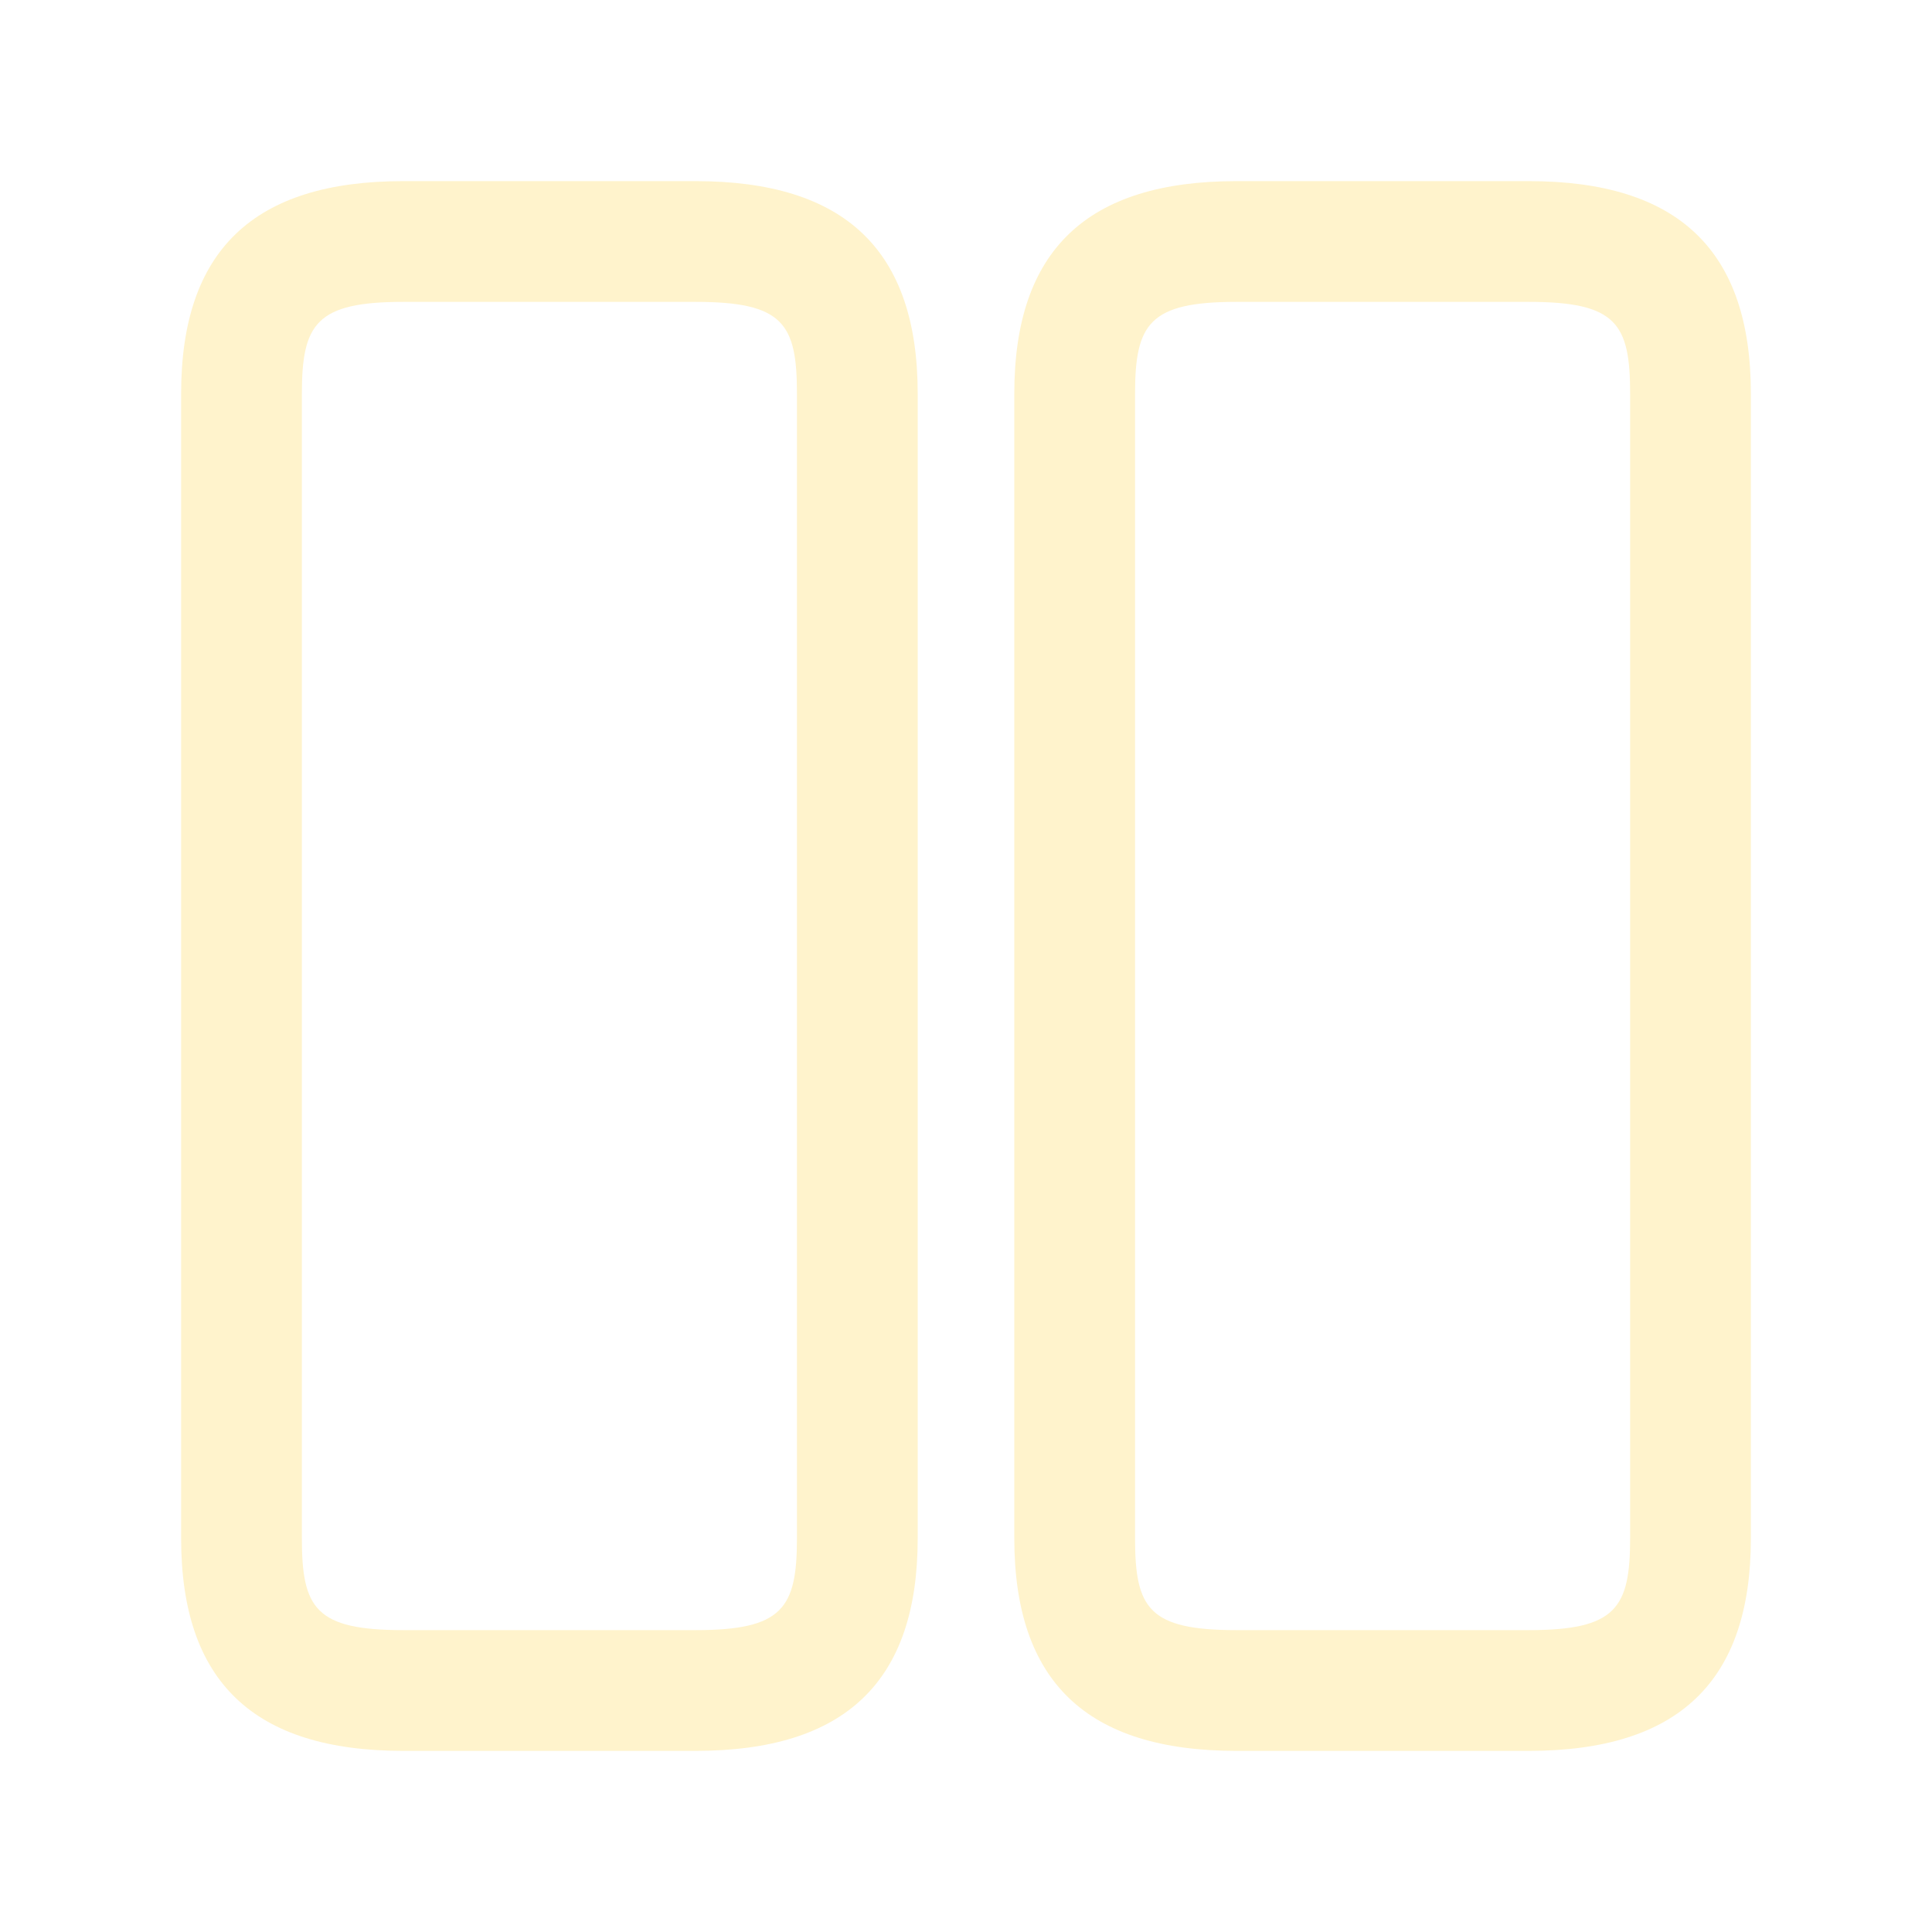
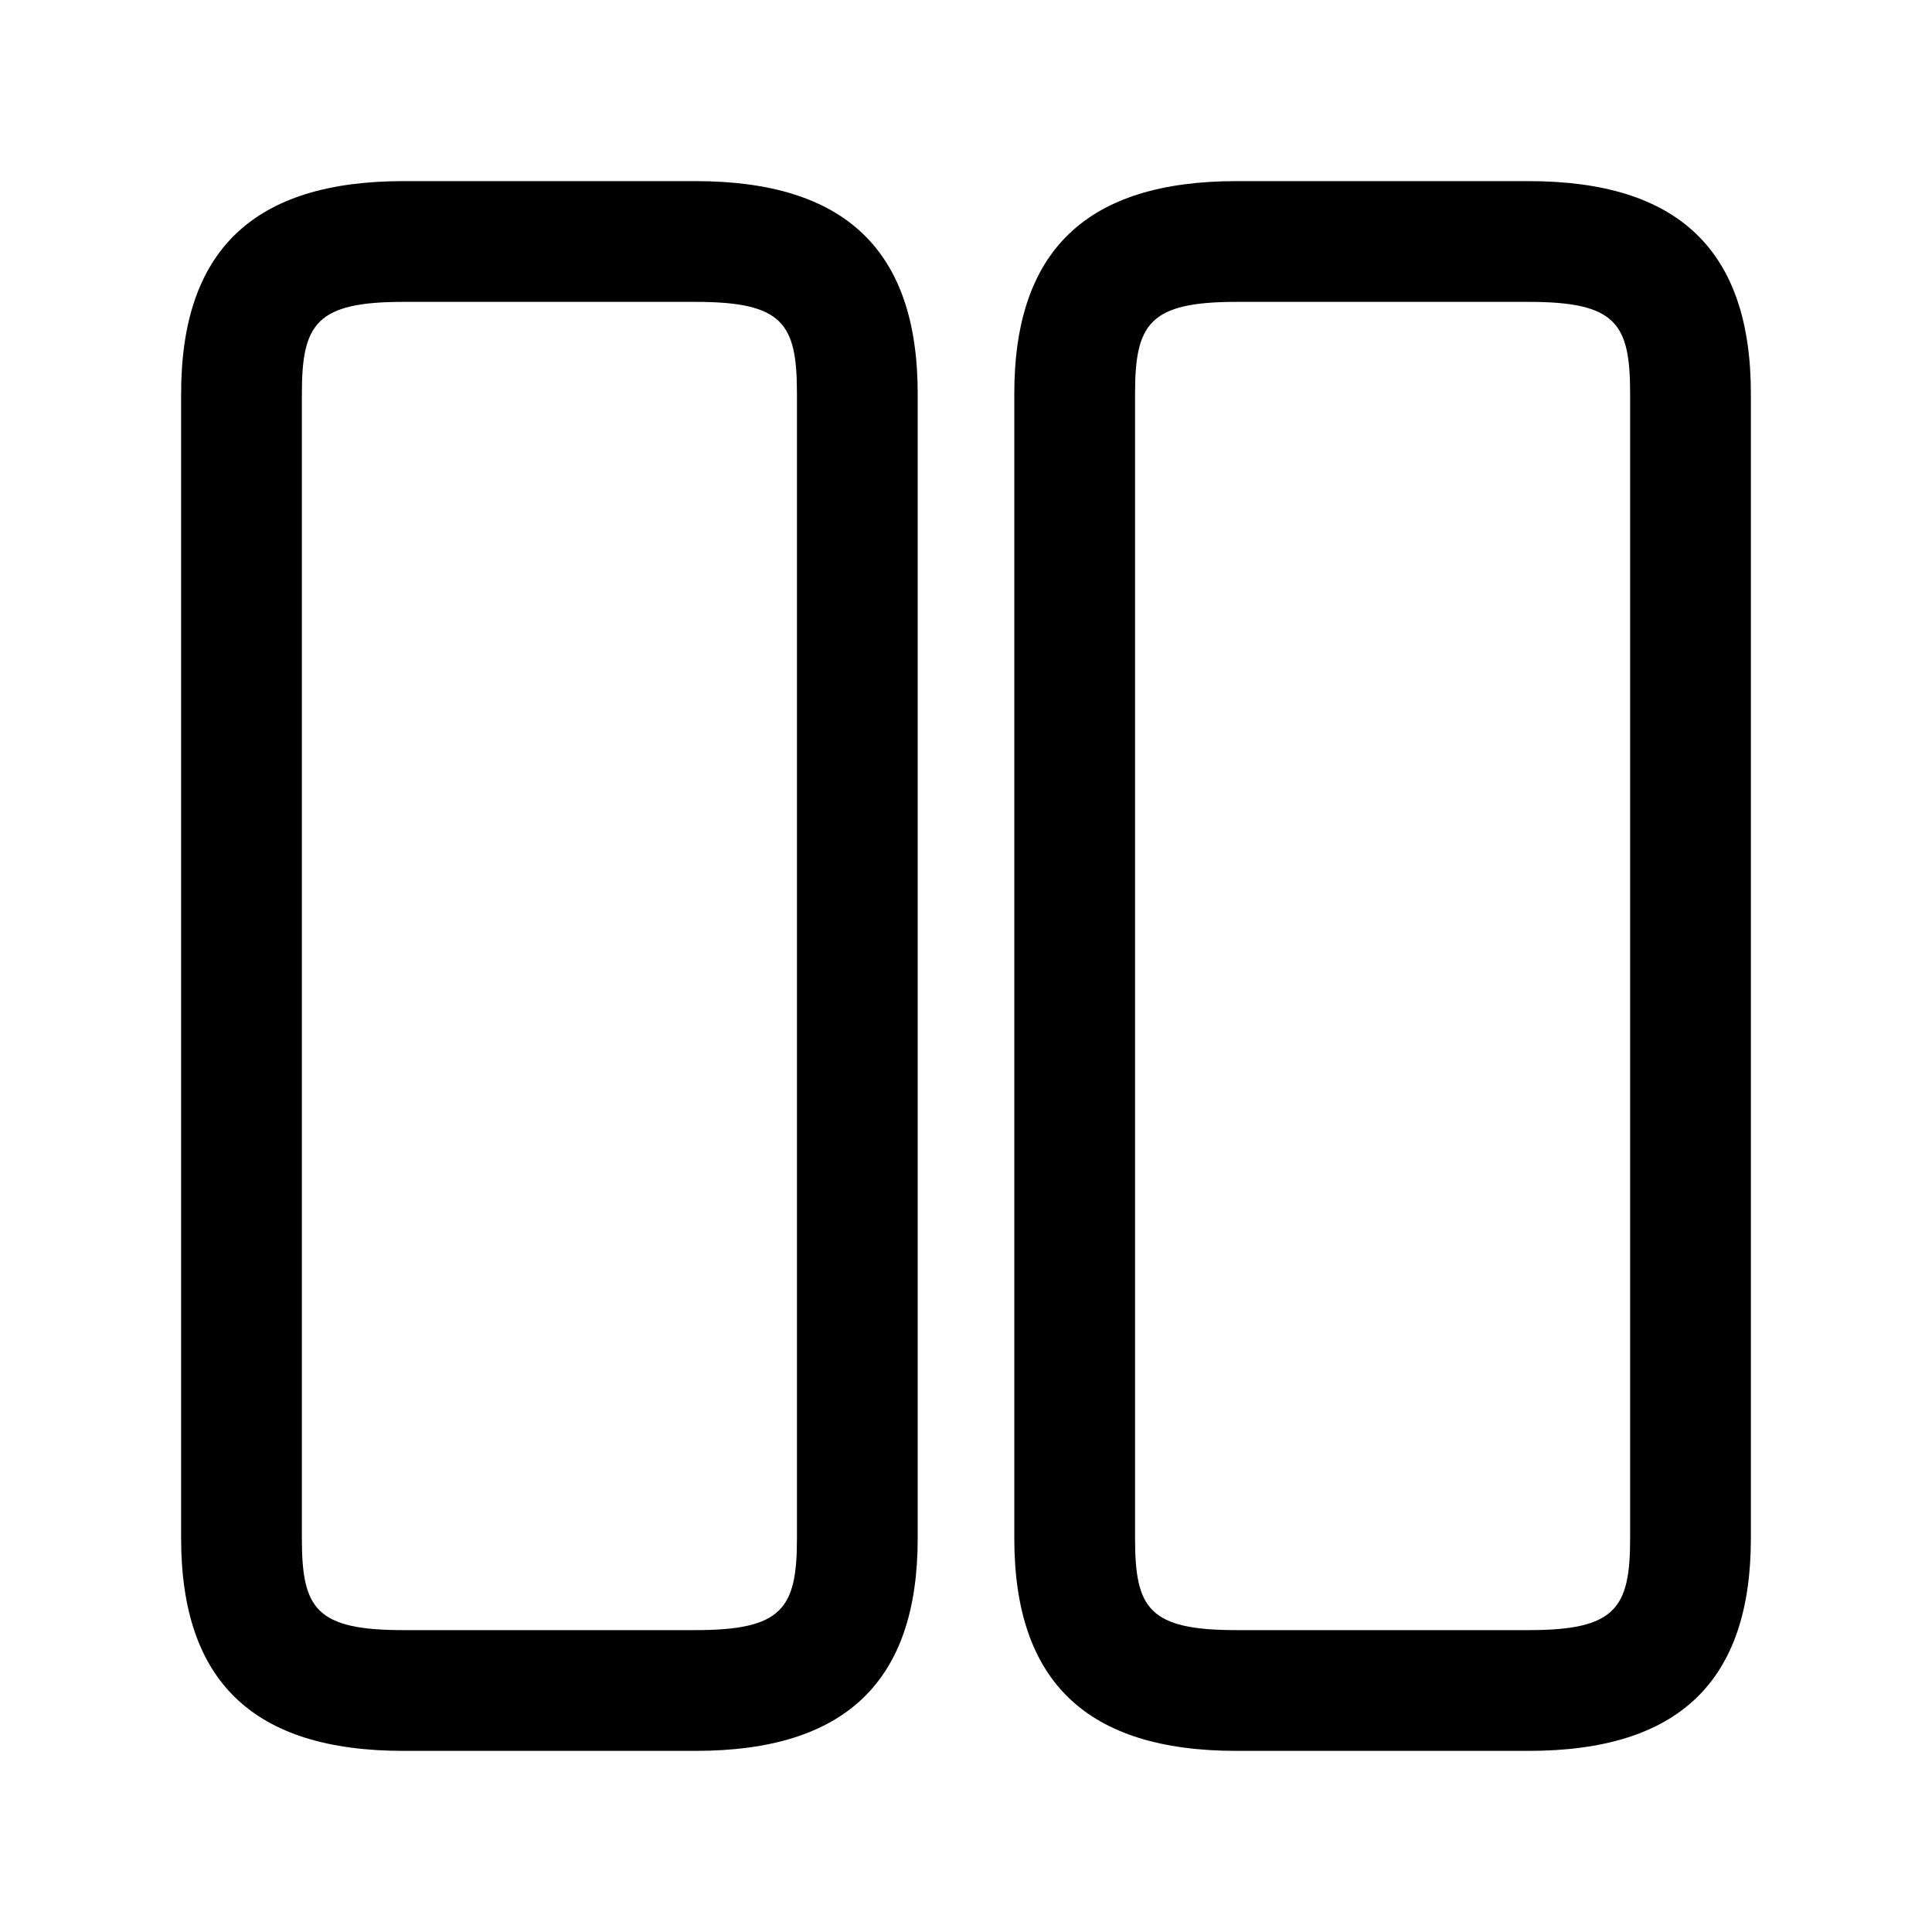
<svg xmlns="http://www.w3.org/2000/svg" width="24" height="24" viewBox="0 0 24 24">
  <defs>
-     <style>.a{fill:none;}.b{fill:#fff3cc;}</style>
+     <style>.a{fill:none;}.b{fill:#000000;}</style>
  </defs>
  <path class="a" d="M0,0H24V24H0Z" />
  <path class="b" d="M6.39,19.5H2.76C.9,19.5,0,18.64,0,16.86V2.64C0,.86.9,0,2.76,0H6.39C8.25,0,9.15.86,9.15,2.64V16.86C9.15,18.64,8.25,19.5,6.39,19.5ZM2.76,1.5c-1.08,0-1.26.27-1.26,1.14V16.86c0,.87.17,1.14,1.26,1.14H6.39c1.08,0,1.26-.27,1.26-1.14V2.64c0-.87-.17-1.14-1.26-1.14Z" transform="translate(2.25 2.25)" />
  <path class="b" d="M6.39,19.5H2.76C.9,19.5,0,18.64,0,16.86V2.64C0,.86.9,0,2.76,0H6.39C8.25,0,9.15.86,9.15,2.64V16.86C9.15,18.64,8.25,19.5,6.39,19.5ZM2.76,1.5c-1.08,0-1.26.27-1.26,1.14V16.86c0,.87.17,1.14,1.26,1.14H6.39c1.08,0,1.26-.27,1.26-1.14V2.64c0-.87-.17-1.14-1.26-1.14Z" transform="translate(12.6 2.25)" />
</svg>
